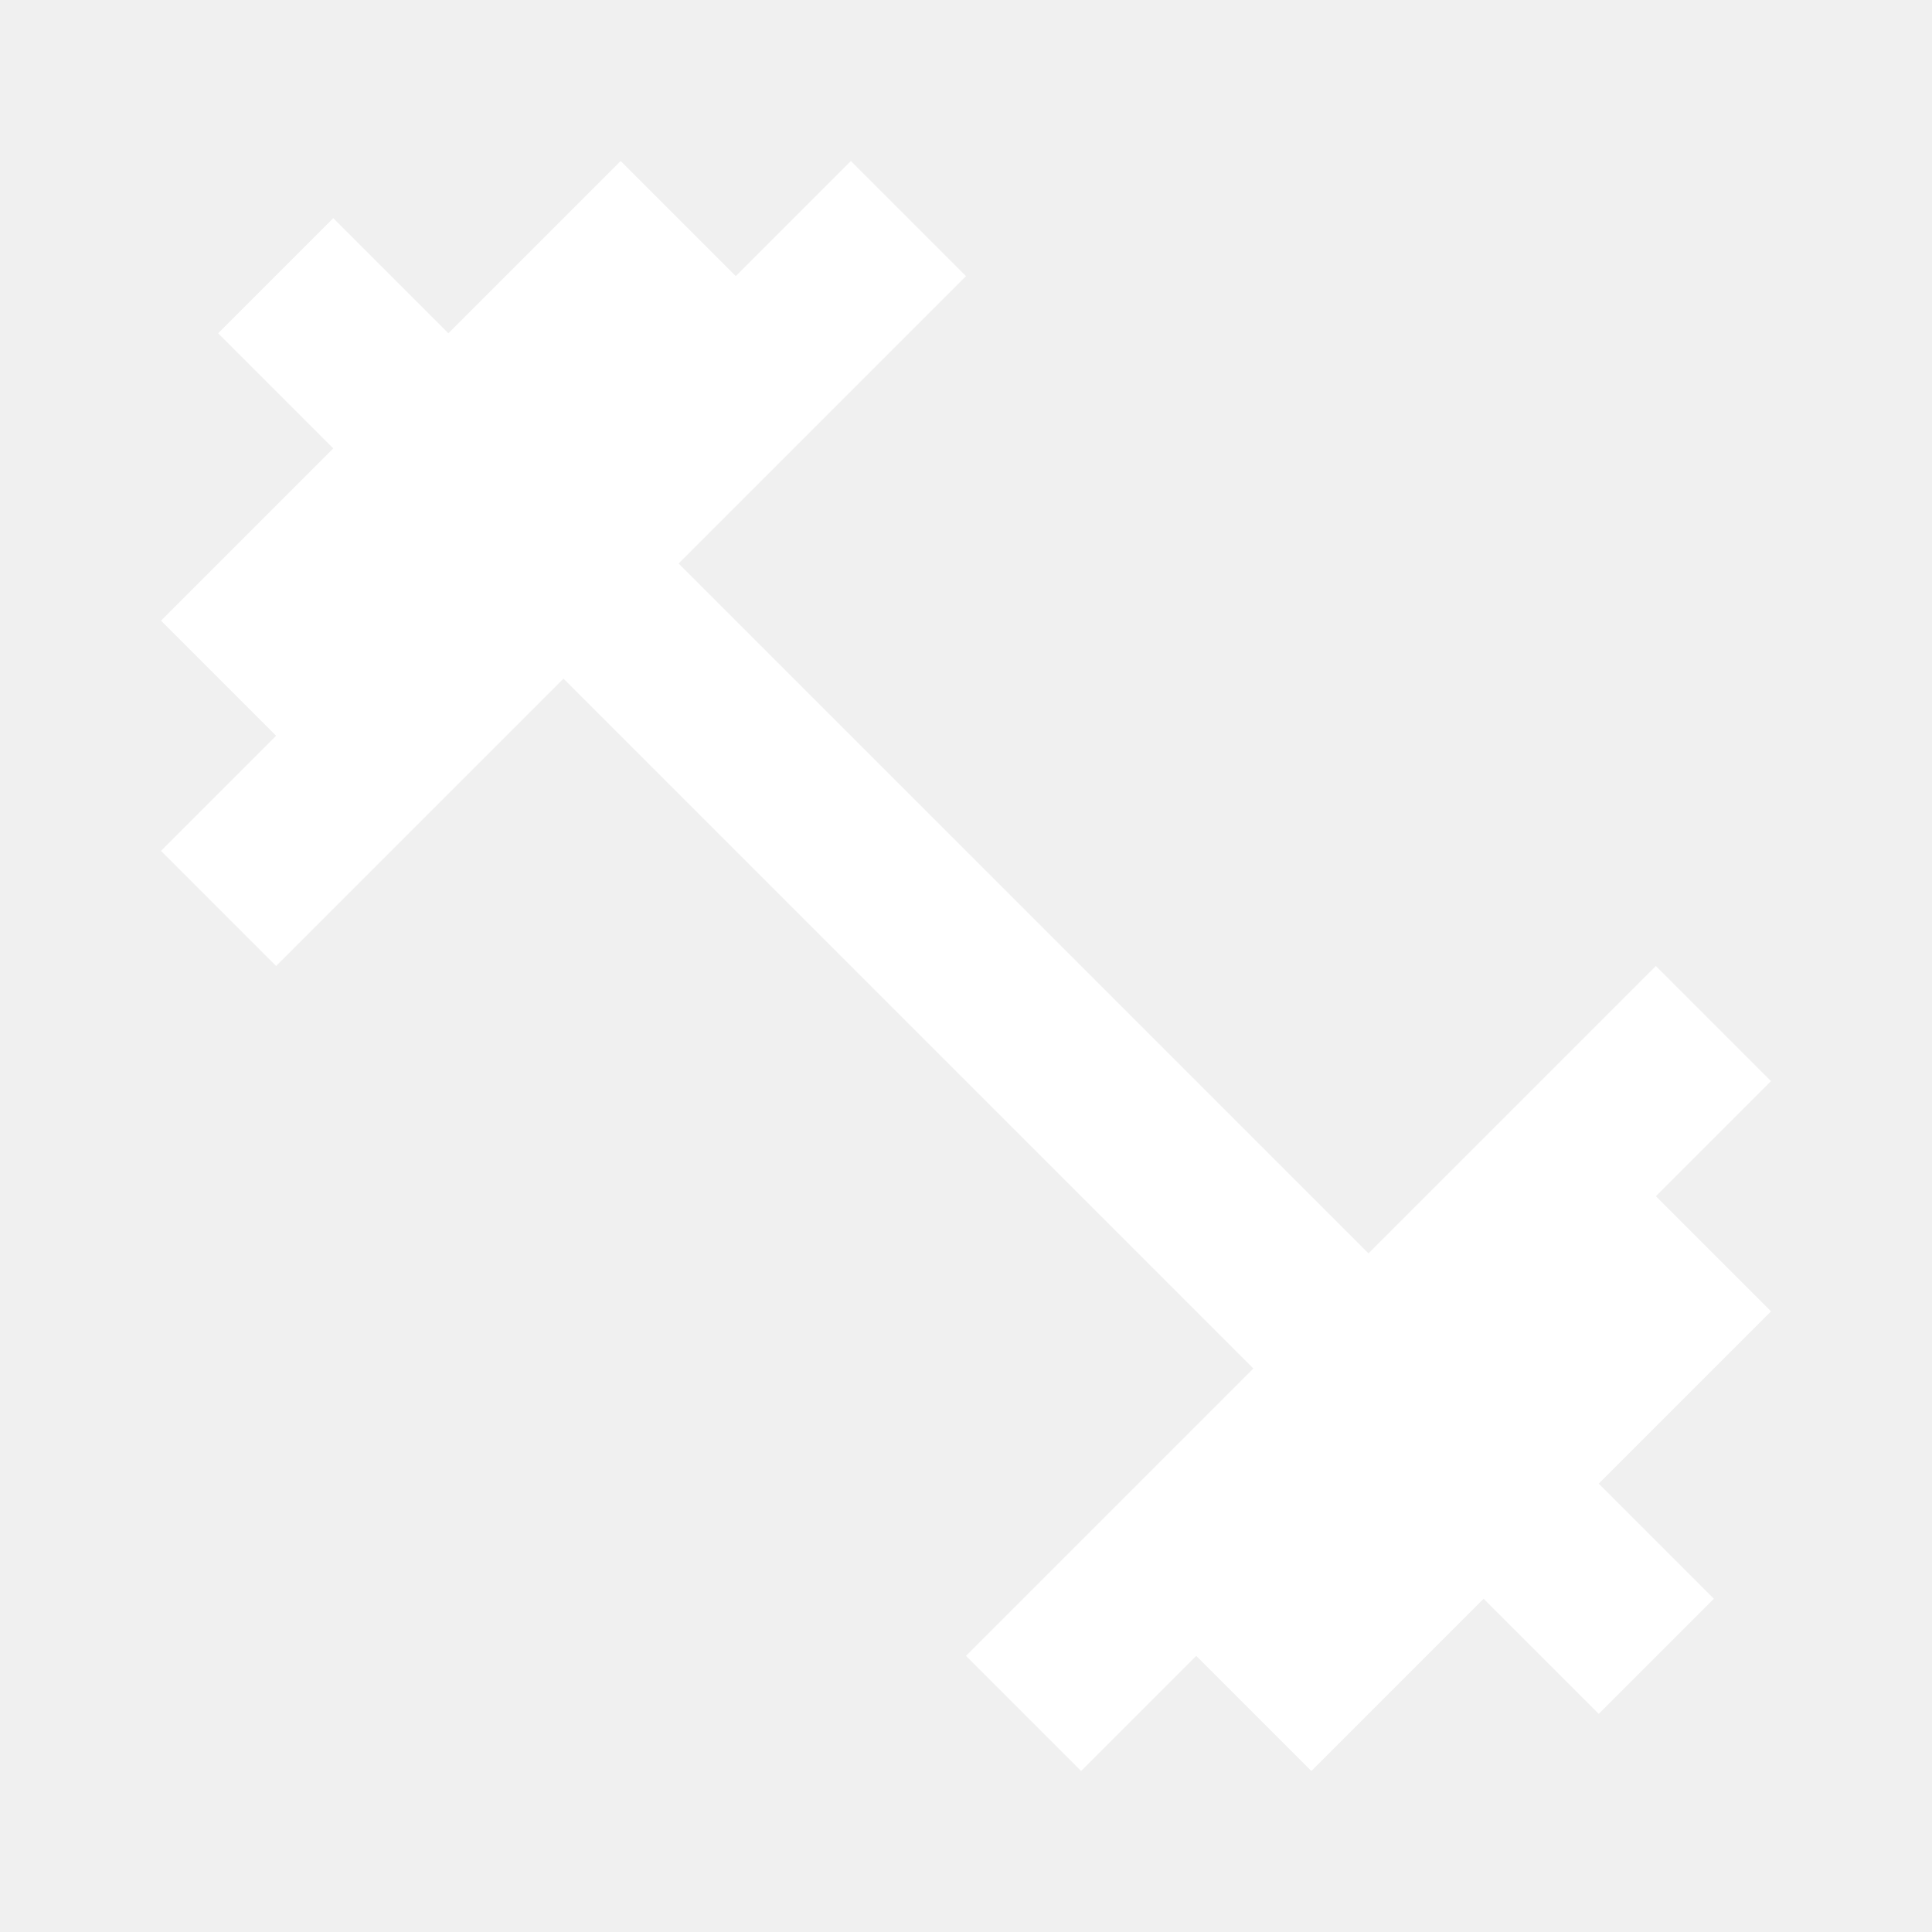
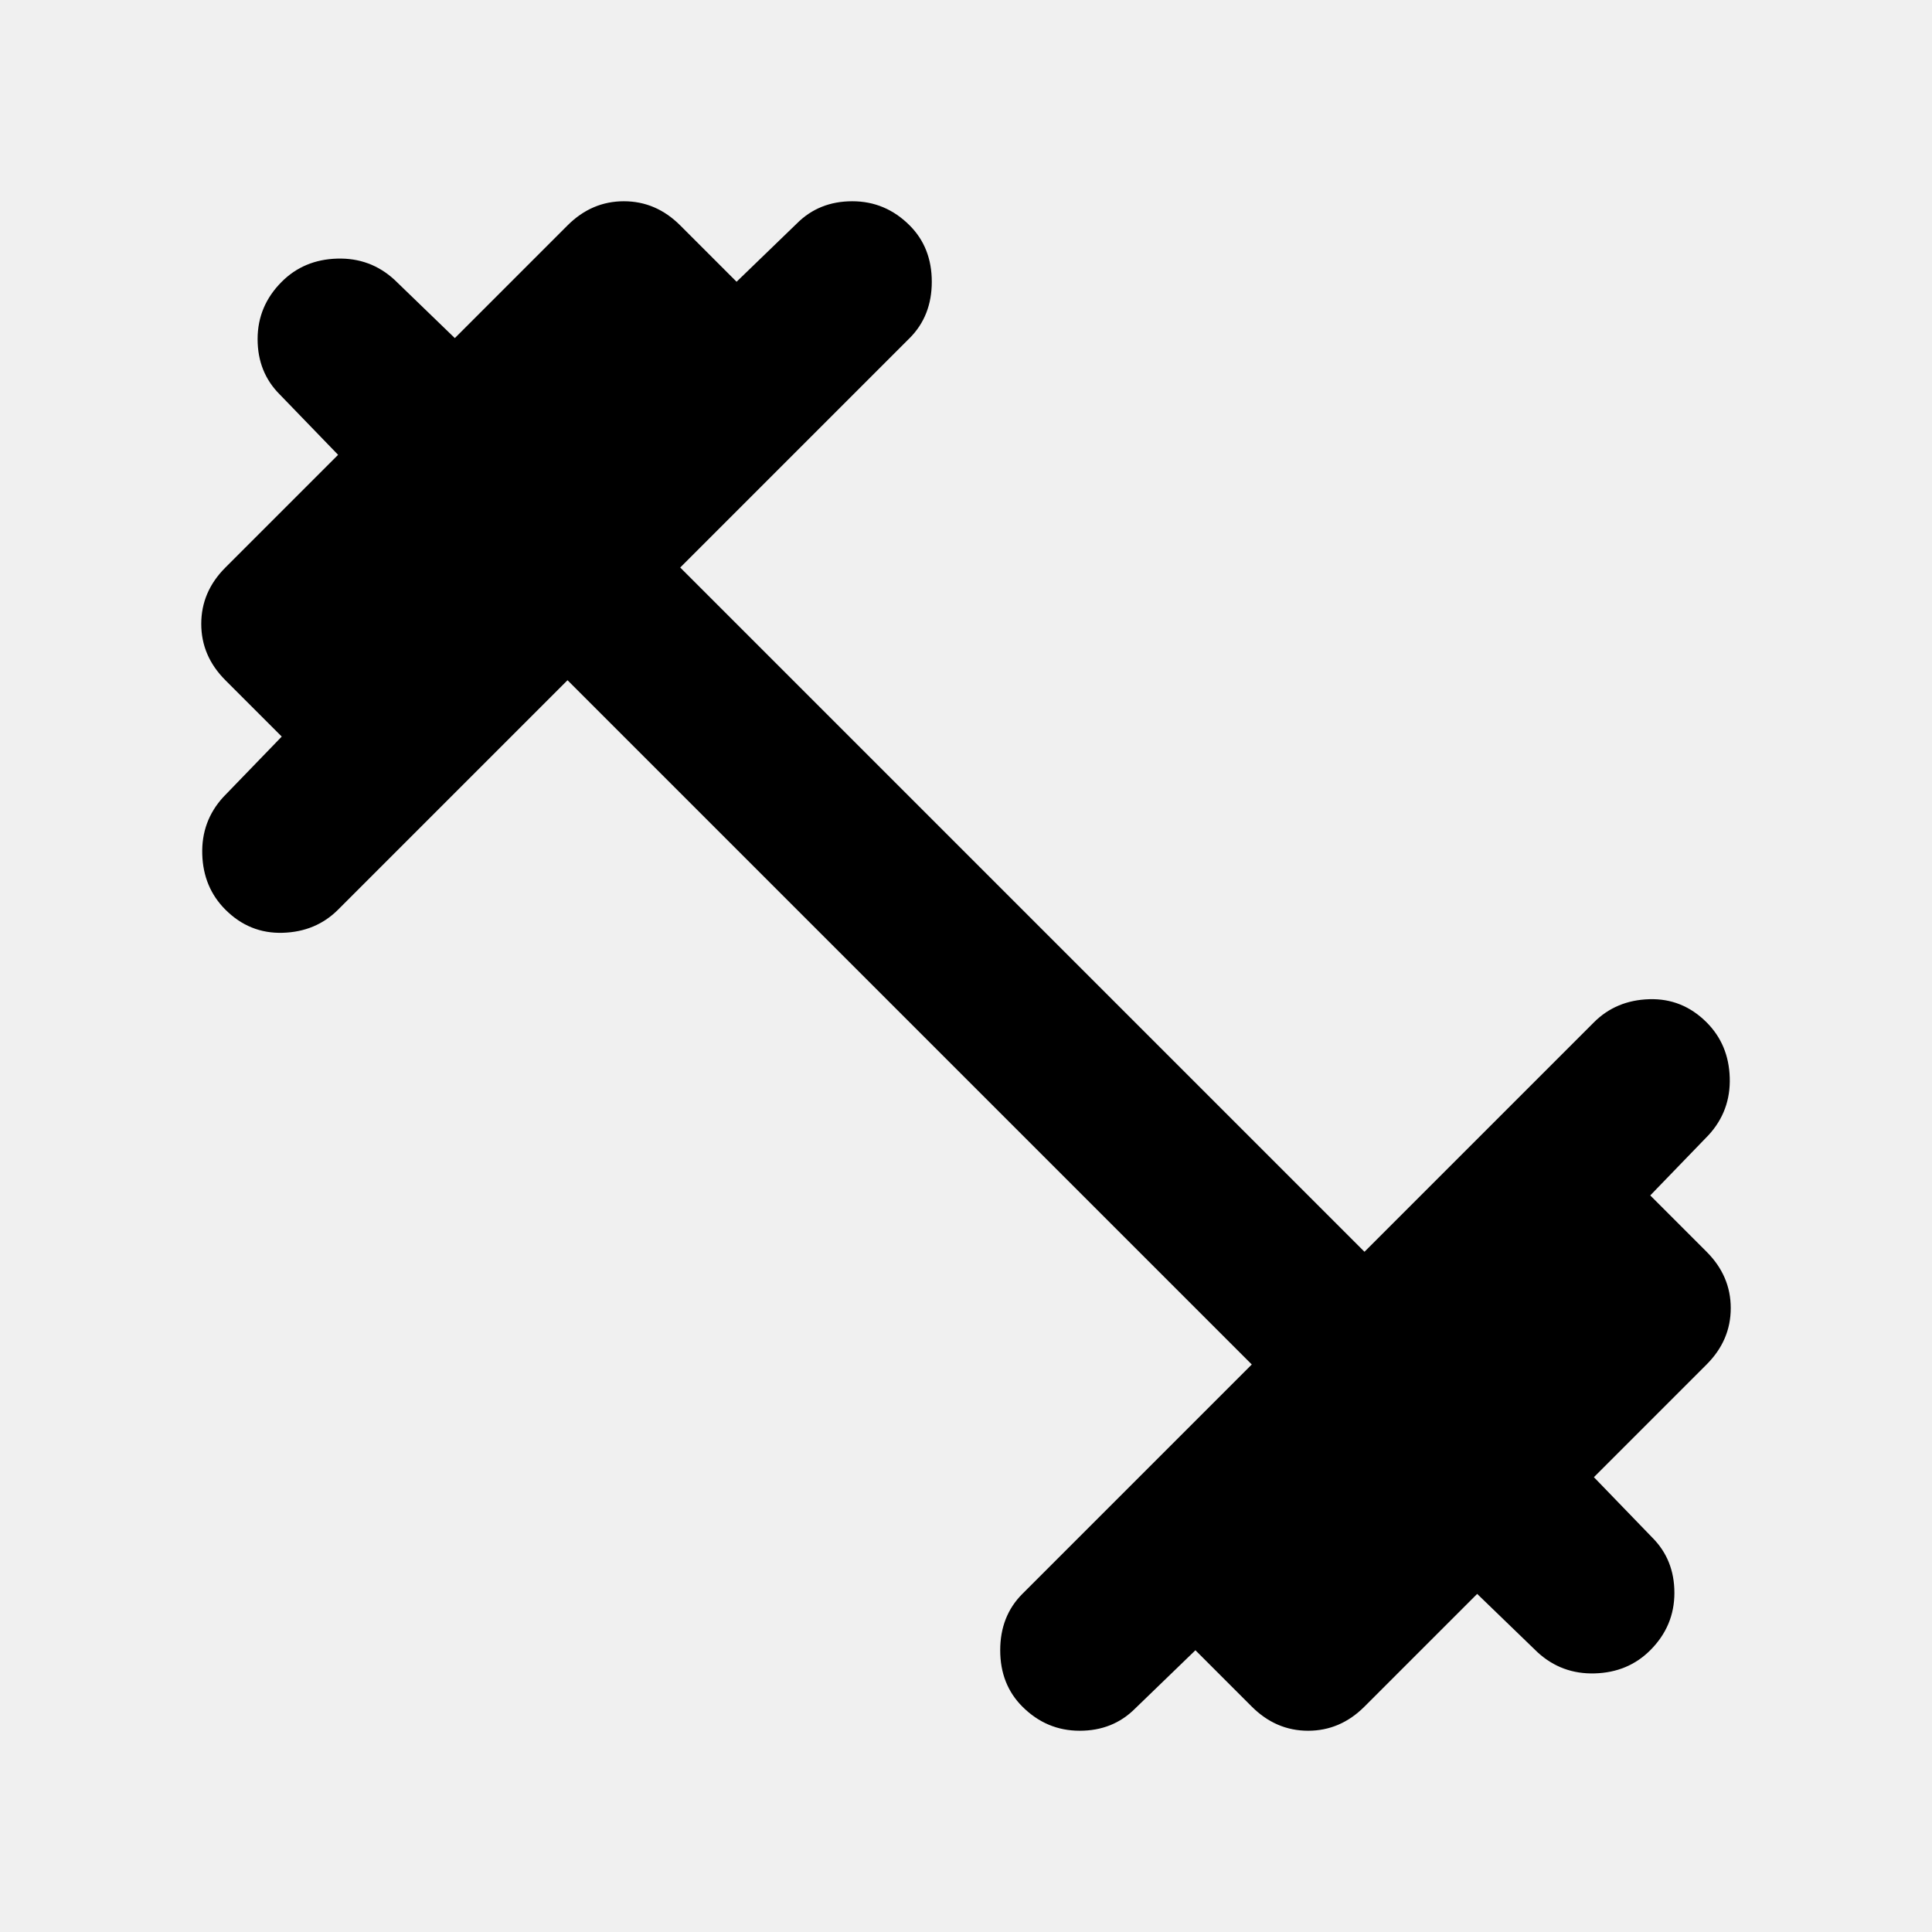
- <svg xmlns="http://www.w3.org/2000/svg" width="24" height="24" viewBox="0 0 24 24">
-   <path fill="#fff" d="M20.57,14.86L22,13.43L20.57,12L17,15.57L8.43,7L12,3.43L10.57,2L9.14,3.43L7.71,2L5.57,4.14L4.14,2.71L2.71,4.14L4.14,5.57L2,7.71L3.43,9.14L2,10.57L3.43,12L7,8.43L15.57,17L12,20.57L13.43,22L14.86,20.57L16.29,22L18.43,19.86L19.86,21.29L21.29,19.86L19.86,18.43L22,16.29L20.57,14.86Z" />
+ <svg xmlns="http://www.w3.org/2000/svg" height="24" viewBox="0 -960 960 960" width="24">
+   <path d="M282-622 168-508q-11 11-27.5 11.5T112-508q-11-11-11.5-27.5T111-564l29-30-28-28q-12-12-12-28t12-28l56-56-29-30q-11-11-11-27.5t12-28.5q11-11 27.5-11.5T196-821l30 29 56-56q12-12 28-12t28 12l28 28 30-29q11-11 27.5-11t28.5 12q11 11 11 28t-11 28L338-678l340 340 114-114q11-11 27.5-11.5T848-452q11 11 11.5 27.5T849-396l-29 30 28 28q12 12 12 28t-12 28l-56 56 29 30q11 11 11 27.5T820-140q-11 11-27.5 11.5T764-139l-30-29-56 56q-12 12-28 12t-28-12l-28-28-30 29q-11 11-27.5 11T508-112q-11-11-11-28t11-28l114-114-340-340Z" />
</svg>
